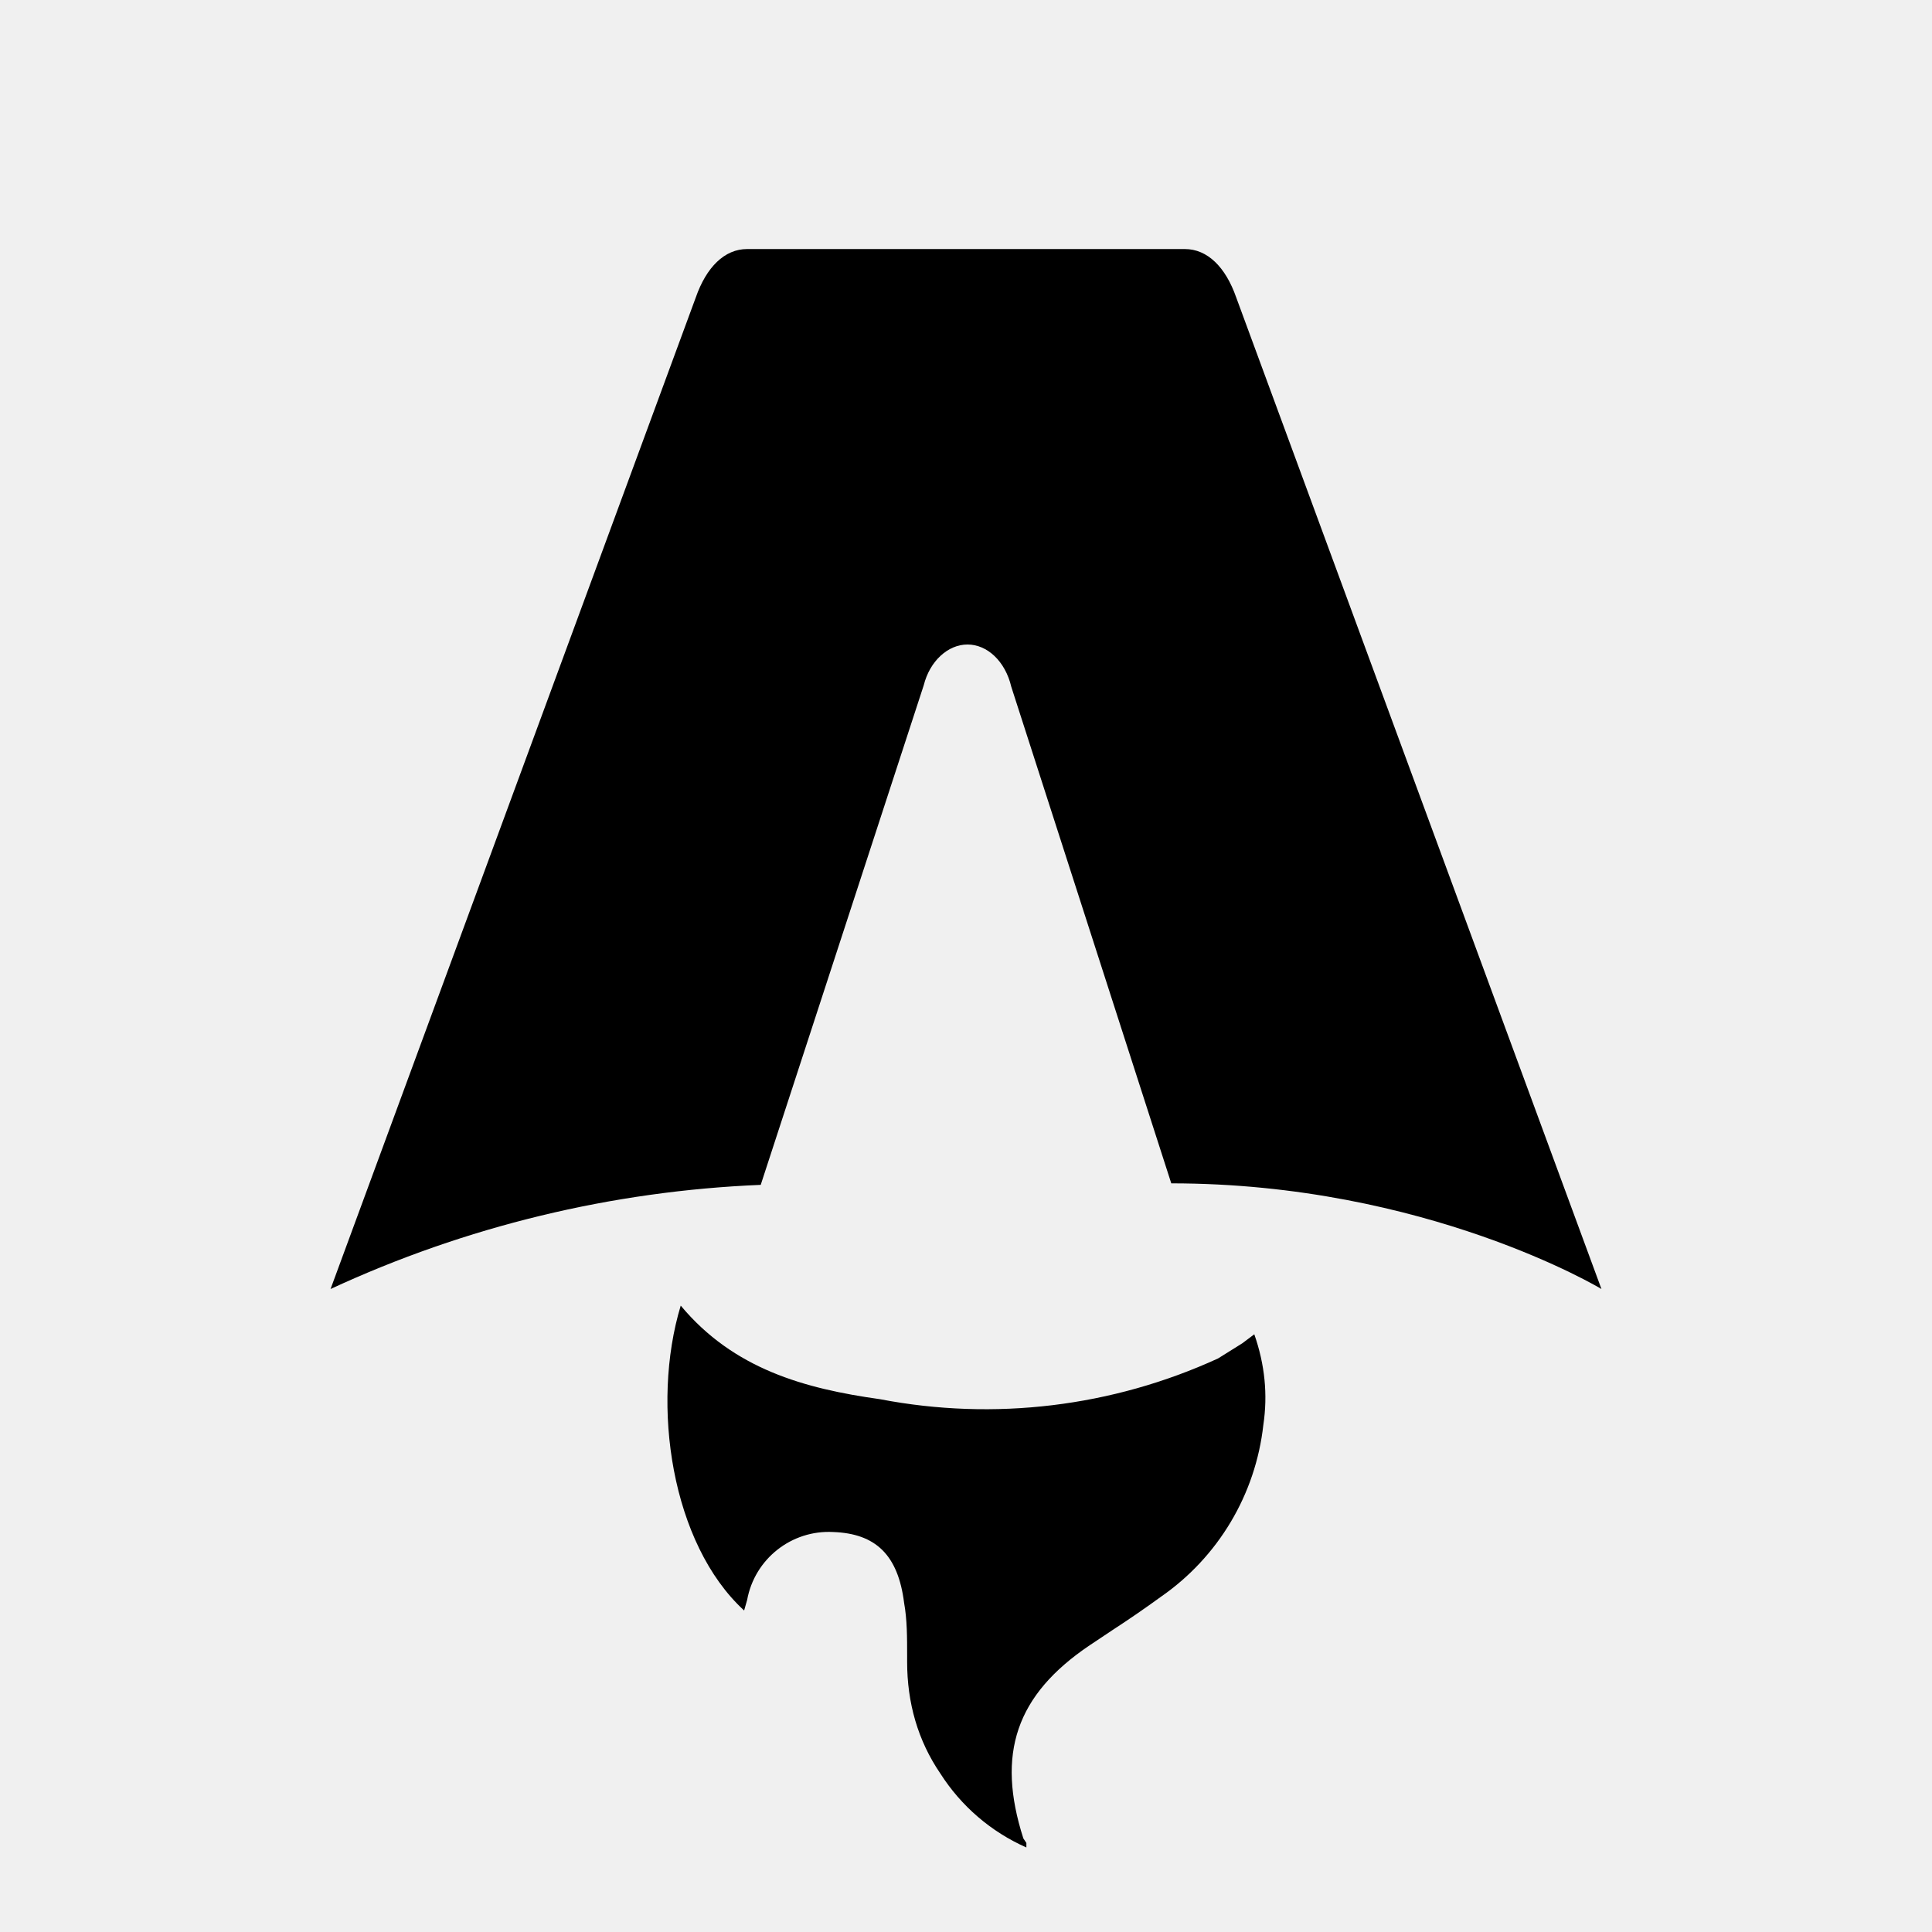
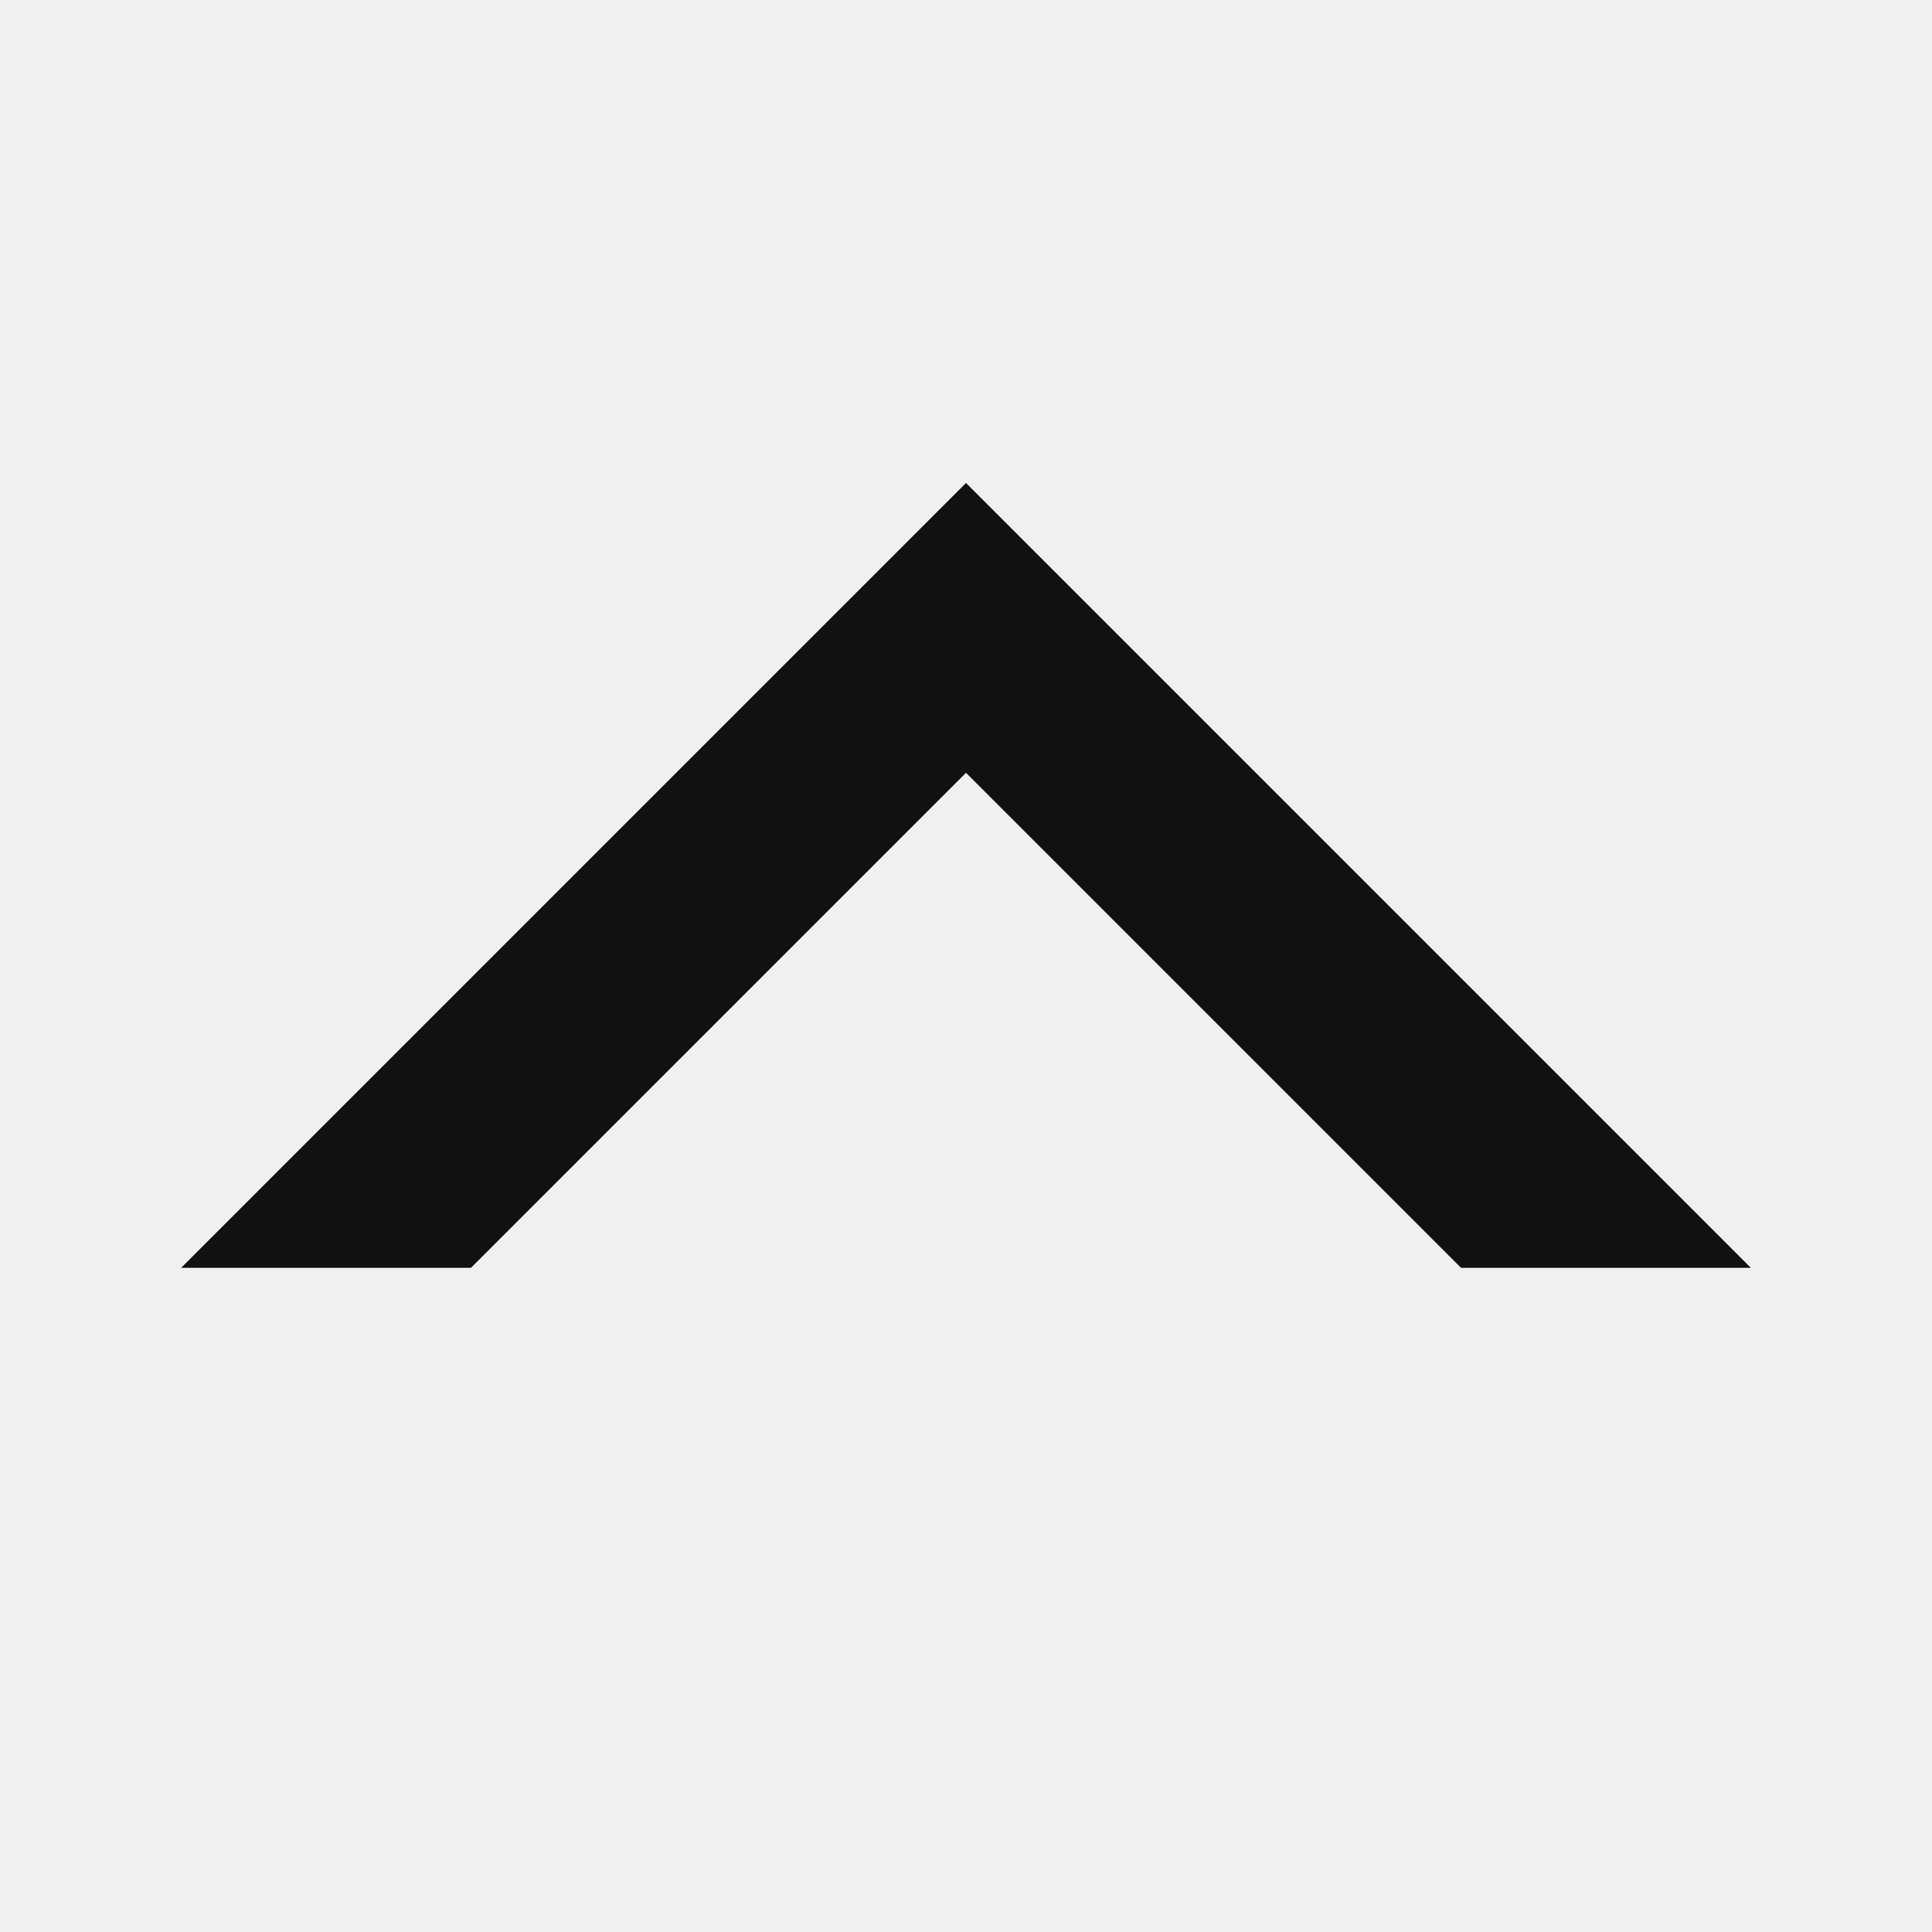
- <svg xmlns="http://www.w3.org/2000/svg" fill="none" viewBox="0 0 128 128">
-   <path d="M50.4 78.5a75.1 75.1 0 0 0-28.5 6.9l24.2-65.7c.7-2 1.9-3.2 3.4-3.2h29c1.5 0 2.7 1.2 3.4 3.2l24.2 65.7s-11.6-7-28.5-7L67 45.5c-.4-1.7-1.6-2.8-2.9-2.8-1.3 0-2.5 1.1-2.9 2.7L50.4 78.5Zm-1.1 28.2Zm-4.2-20.2c-2 6.6-.6 15.8 4.2 20.2a17.5 17.5 0 0 1 .2-.7 5.5 5.5 0 0 1 5.7-4.5c2.8.1 4.3 1.5 4.7 4.7.2 1.1.2 2.3.2 3.5v.4c0 2.7.7 5.2 2.2 7.4a13 13 0 0 0 5.7 4.9v-.3l-.2-.3c-1.8-5.6-.5-9.5 4.4-12.8l1.5-1a73 73 0 0 0 3.2-2.2 16 16 0 0 0 6.8-11.4c.3-2 .1-4-.6-6l-.8.6-1.6 1a37 37 0 0 1-22.4 2.7c-5-.7-9.7-2-13.2-6.2Z" />
+ <svg xmlns="http://www.w3.org/2000/svg" fill="none" viewBox="0 0 32 32">
+   <path d="M16 8 L29 21 H24.2 L16 12.8 L7.8 21 H3 Z" />
  <style>
-         path { fill: #000; }
-         @media (prefers-color-scheme: dark) {
-             path { fill: #FFF; }
-         }
-     </style>
+     path { fill: #111111; }
+     @media (prefers-color-scheme: dark) {
+       path { fill: #EDD974; }
+     }
+   </style>
</svg>
